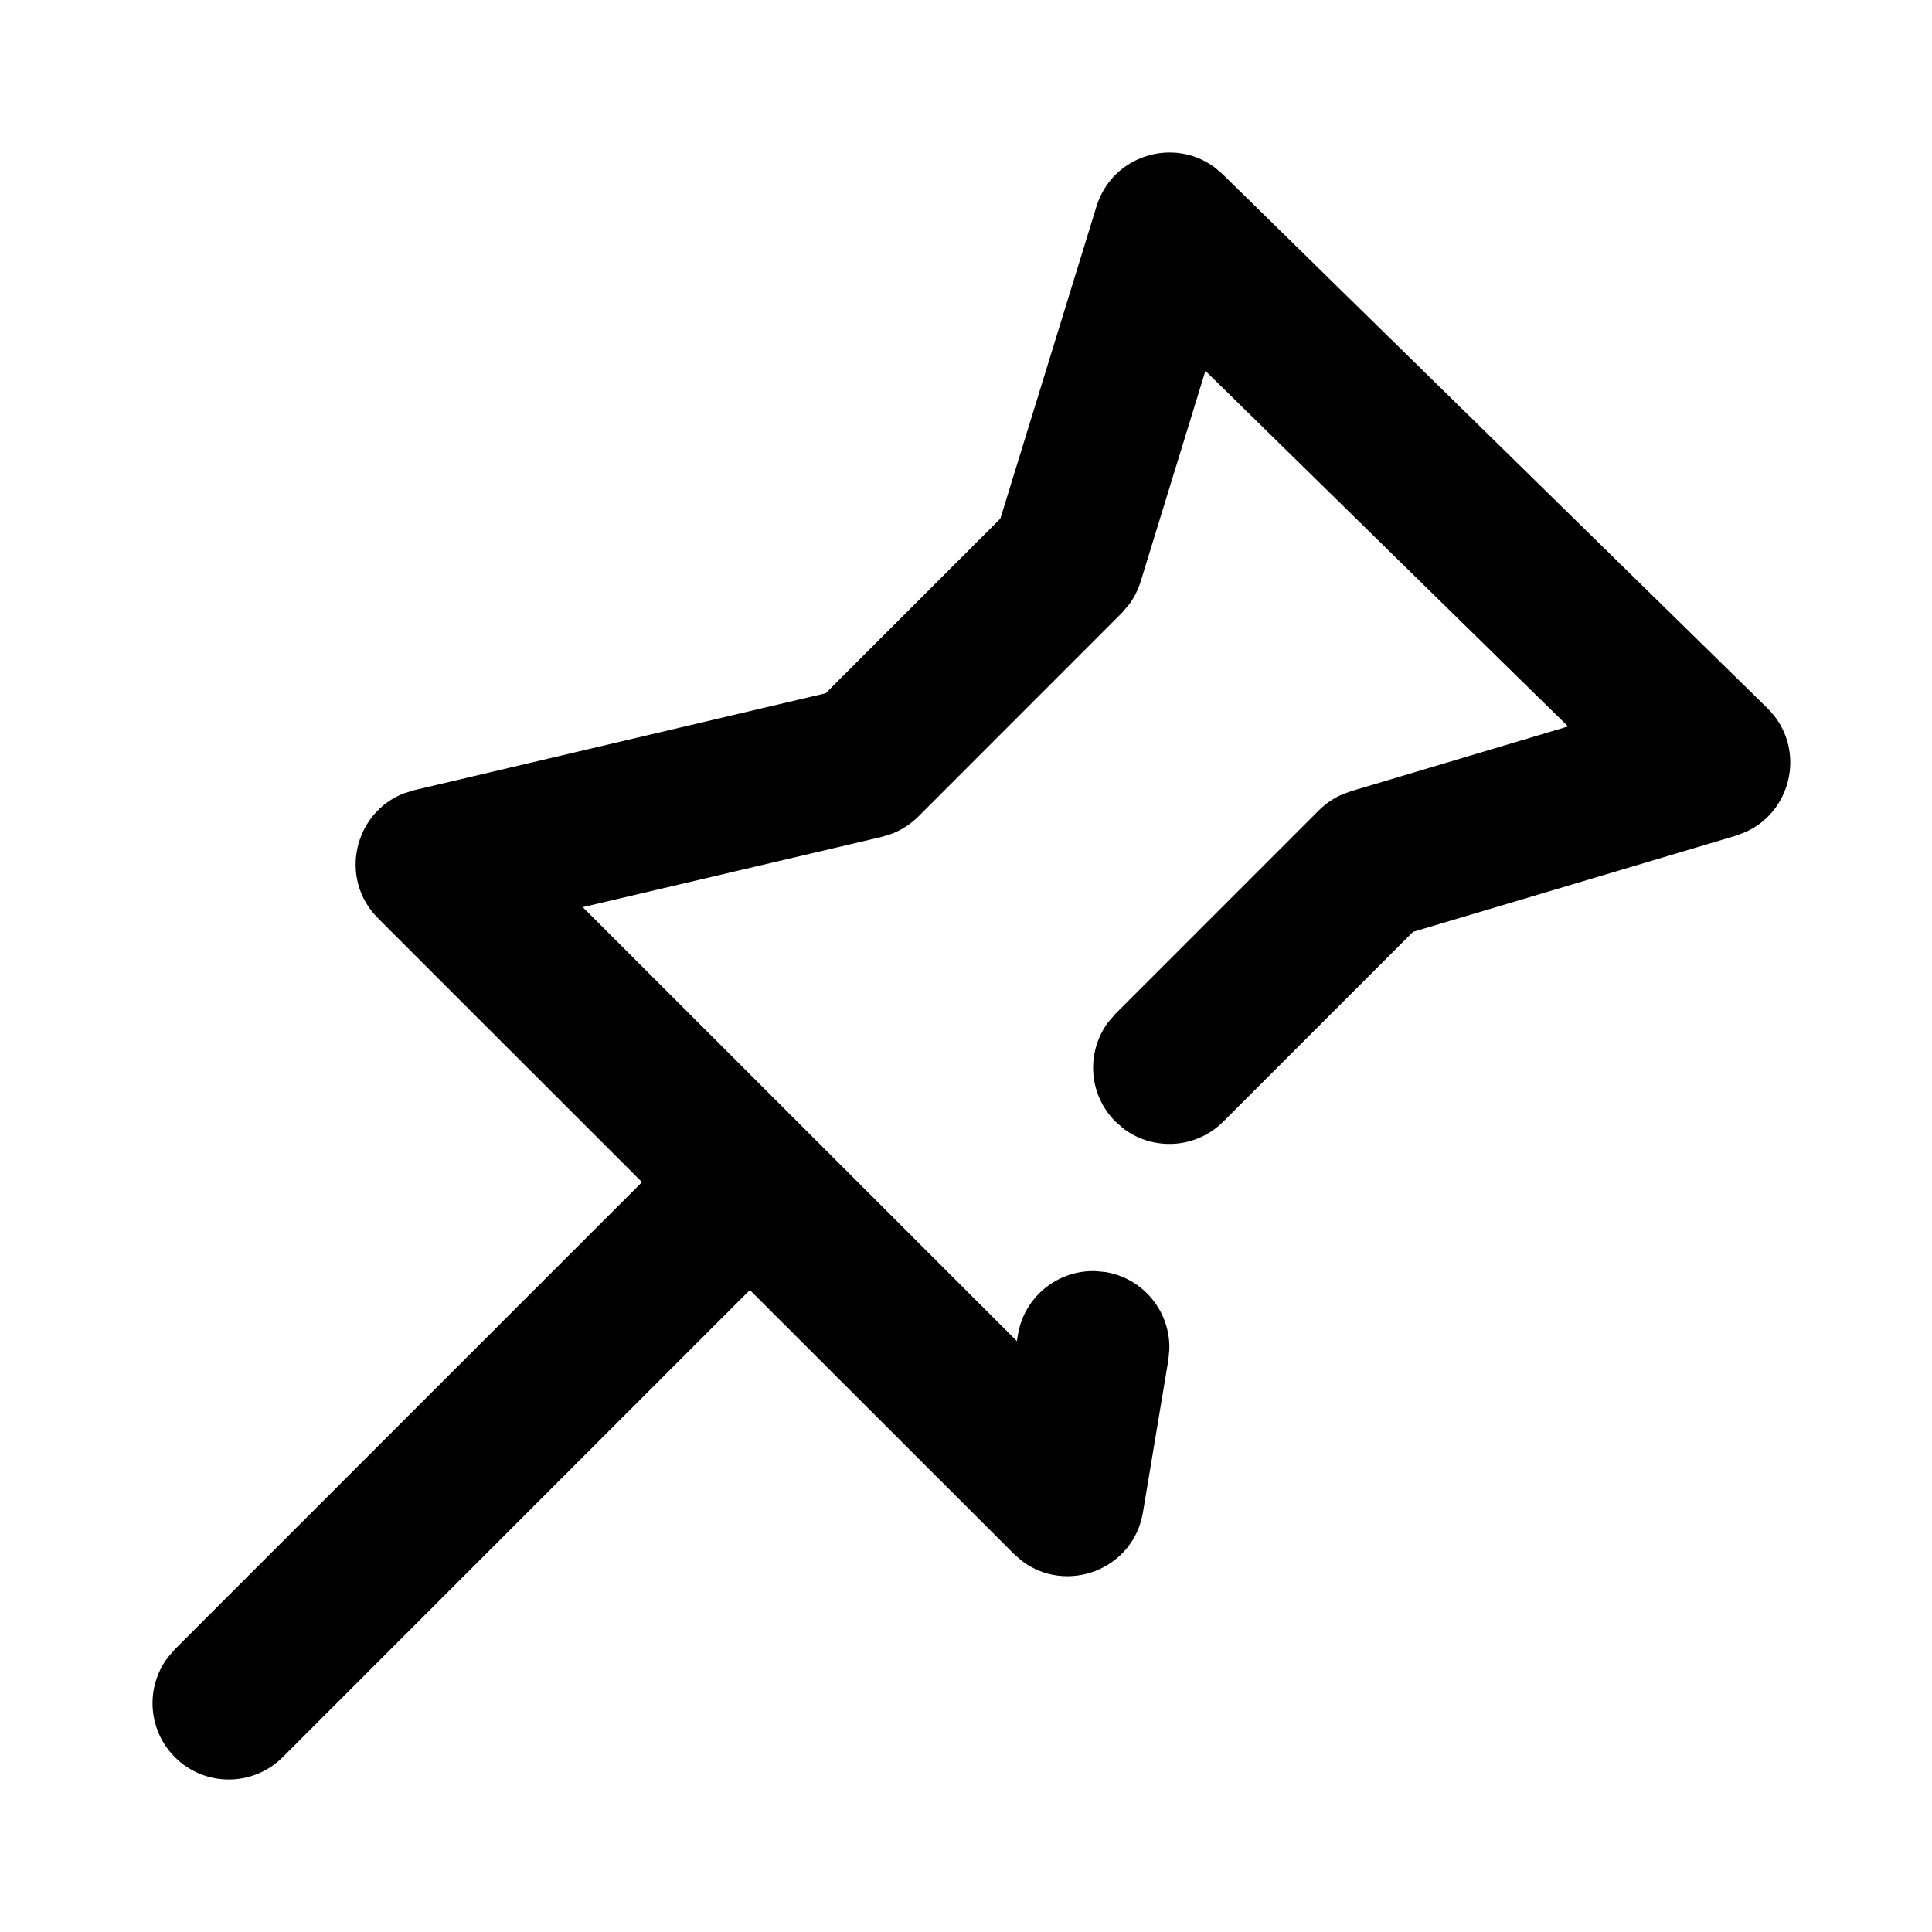
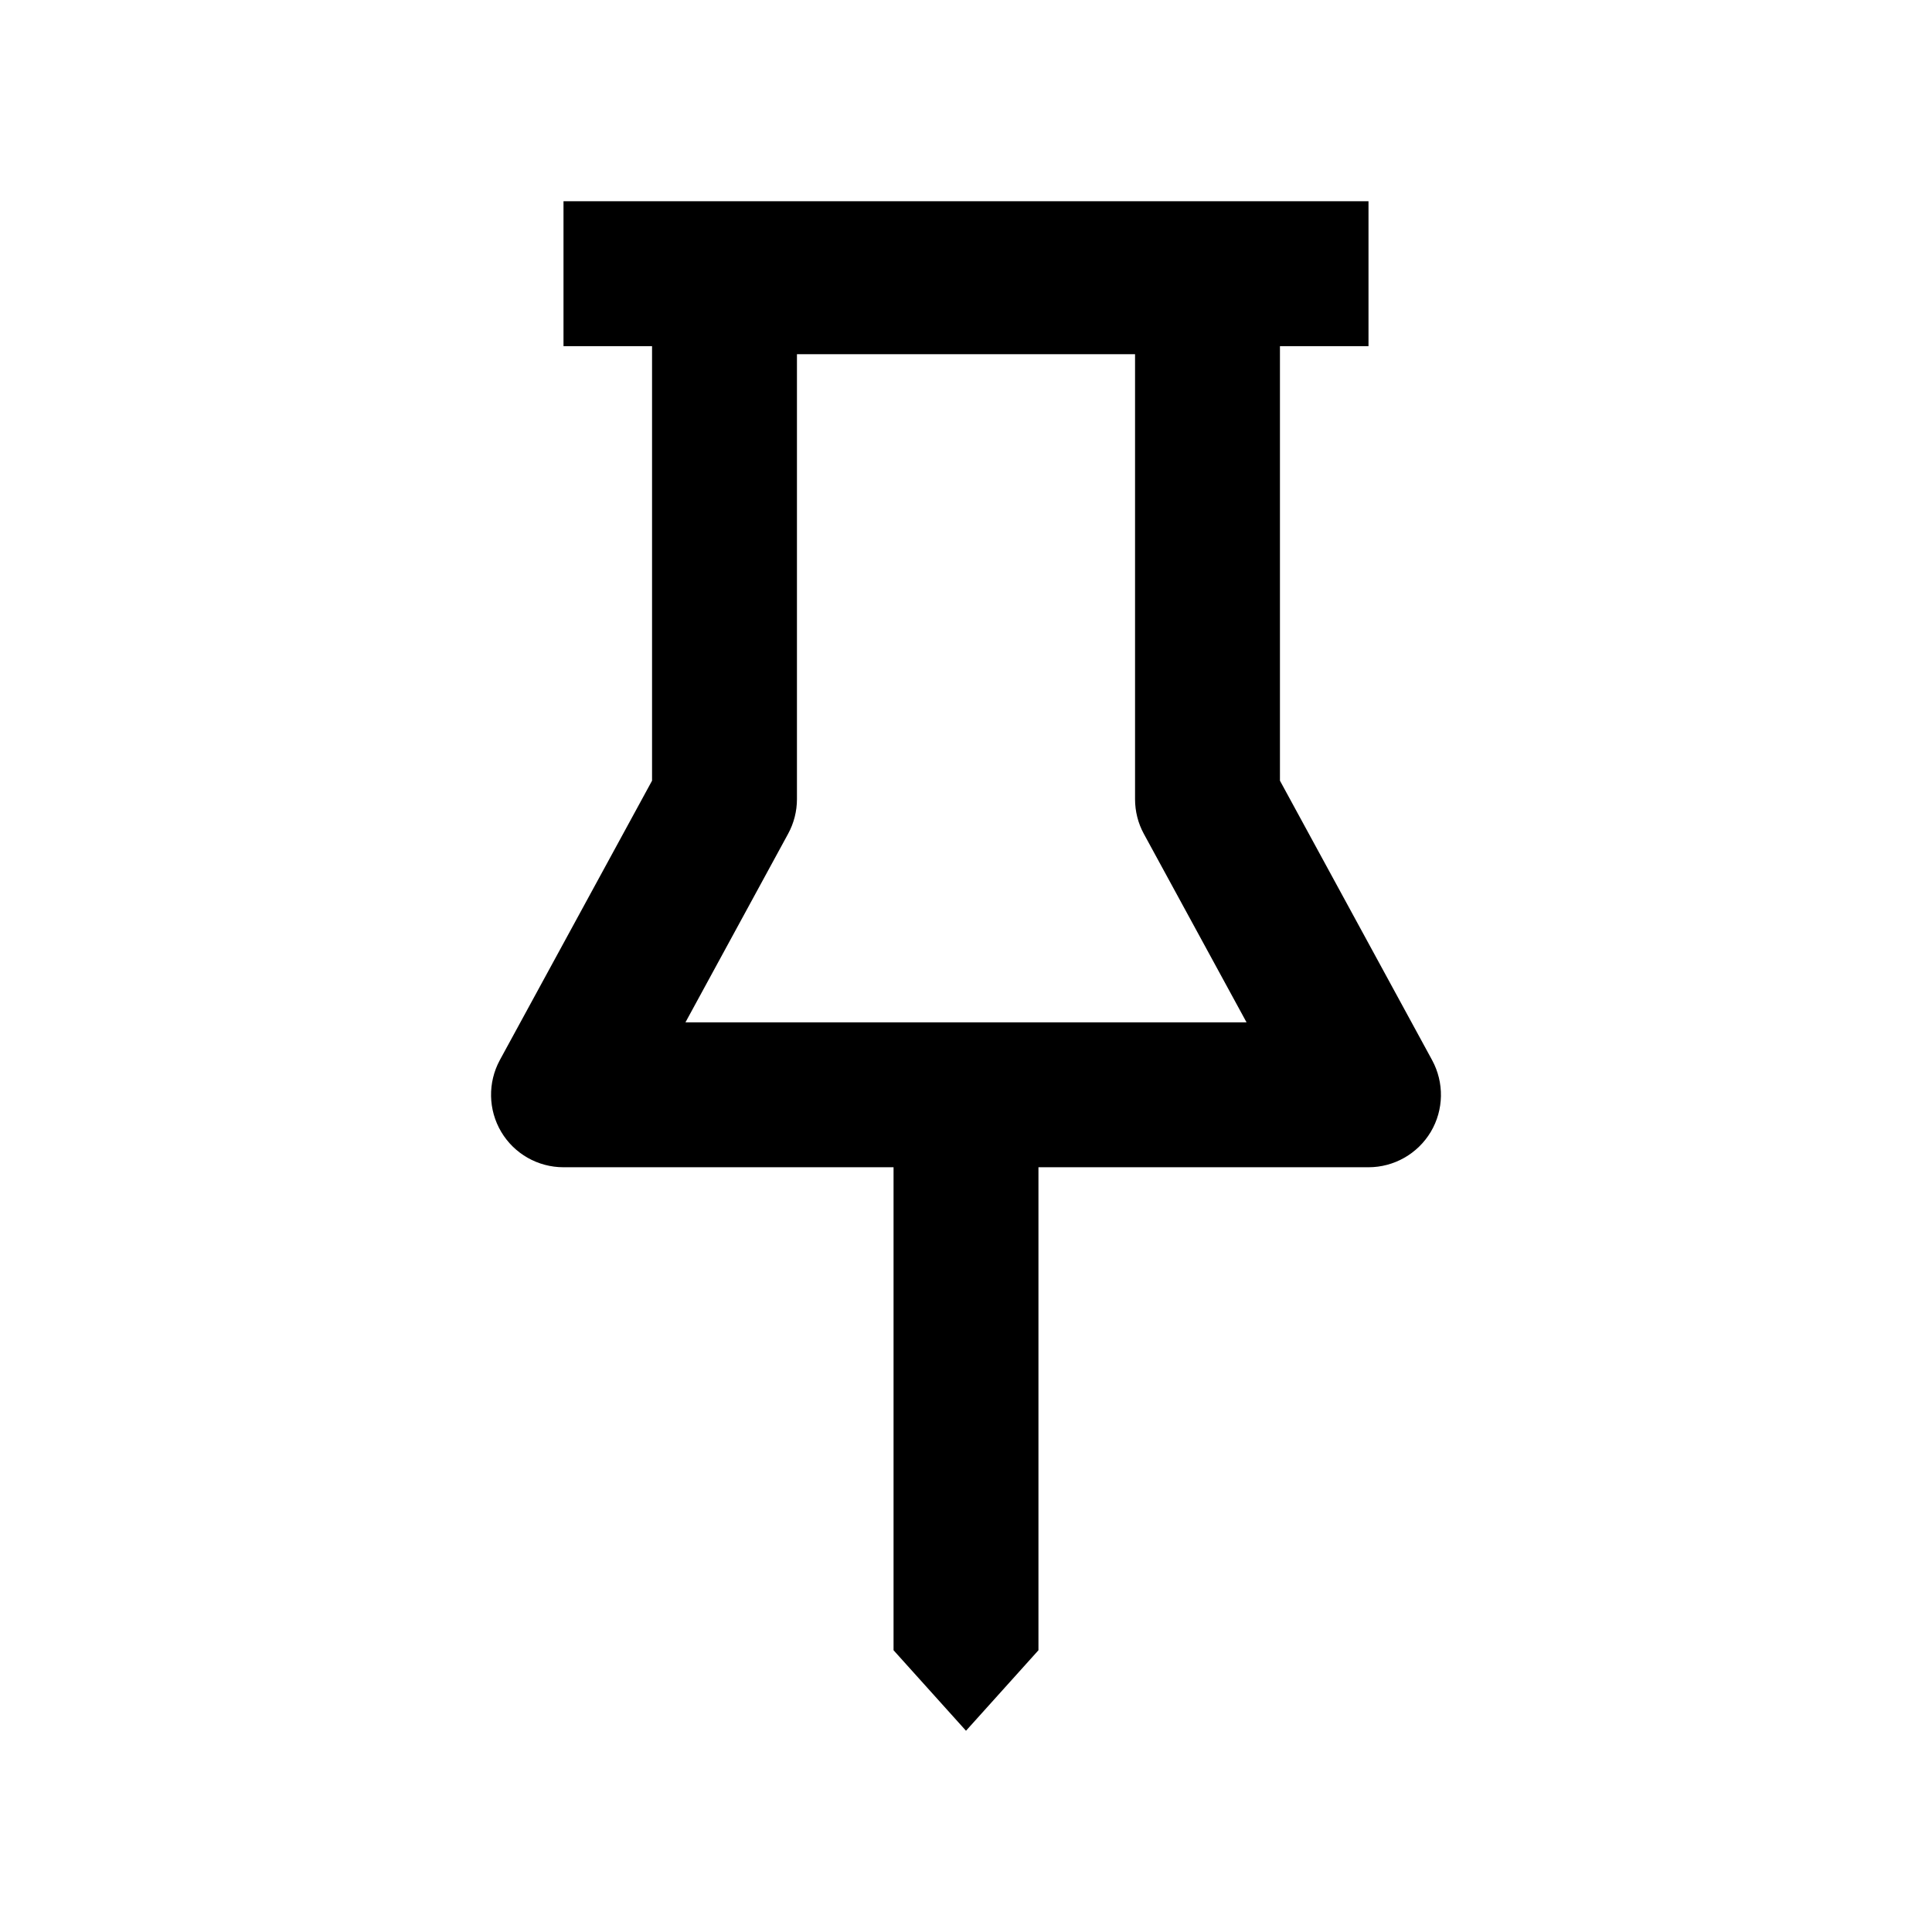
<svg xmlns="http://www.w3.org/2000/svg" viewBox="0 0 24 24">
-   <path d="M15.091 2.081C14.579 1.698 13.817 1.928 13.621 2.564L12.427 6.442L10.257 8.612L5.149 9.815L5.019 9.855C4.397 10.095 4.204 10.915 4.696 11.407L7.975 14.685L2.172 20.488L2.081 20.594C1.805 20.965 1.836 21.491 2.172 21.828C2.542 22.198 3.142 22.198 3.512 21.828L9.315 16.025L12.594 19.302L12.693 19.389C13.245 19.81 14.079 19.503 14.198 18.787L14.514 16.893L14.526 16.764C14.54 16.298 14.208 15.881 13.735 15.802L13.607 15.79C13.14 15.776 12.723 16.108 12.645 16.581L12.632 16.66L7.239 11.269L10.954 10.396L11.079 10.357C11.202 10.31 11.313 10.237 11.407 10.144L13.933 7.617L14.033 7.5C14.092 7.417 14.138 7.324 14.169 7.226L14.974 4.607L19.479 9.024L16.782 9.829L16.672 9.869C16.564 9.917 16.466 9.984 16.383 10.067L13.857 12.593L13.765 12.7C13.49 13.07 13.52 13.597 13.857 13.933L13.963 14.025C14.334 14.3 14.86 14.269 15.196 13.933L17.553 11.576L21.562 10.382L21.686 10.335C22.278 10.068 22.438 9.271 21.955 8.797L15.19 2.166L15.091 2.081Z" />
+   <path fill-rule="evenodd" clip-rule="evenodd" d="M15.9 4.3H17V2.5H7V4.3H8.1V9.698L6.209 13.169C6.058 13.448 6.064 13.787 6.226 14.06C6.388 14.333 6.682 14.5 7 14.5L11.1 14.5V20.5L12 21.5L12.9 20.5V14.5L17 14.5C17.317 14.5 17.611 14.333 17.774 14.06C17.936 13.787 17.942 13.448 17.79 13.169L15.9 9.698V4.3ZM9.9 4.4V9.927C9.9 10.078 9.862 10.226 9.79 10.358L8.515 12.7H15.485L14.209 10.358C14.137 10.226 14.1 10.078 14.1 9.927V4.4H9.9Z" />
</svg>
